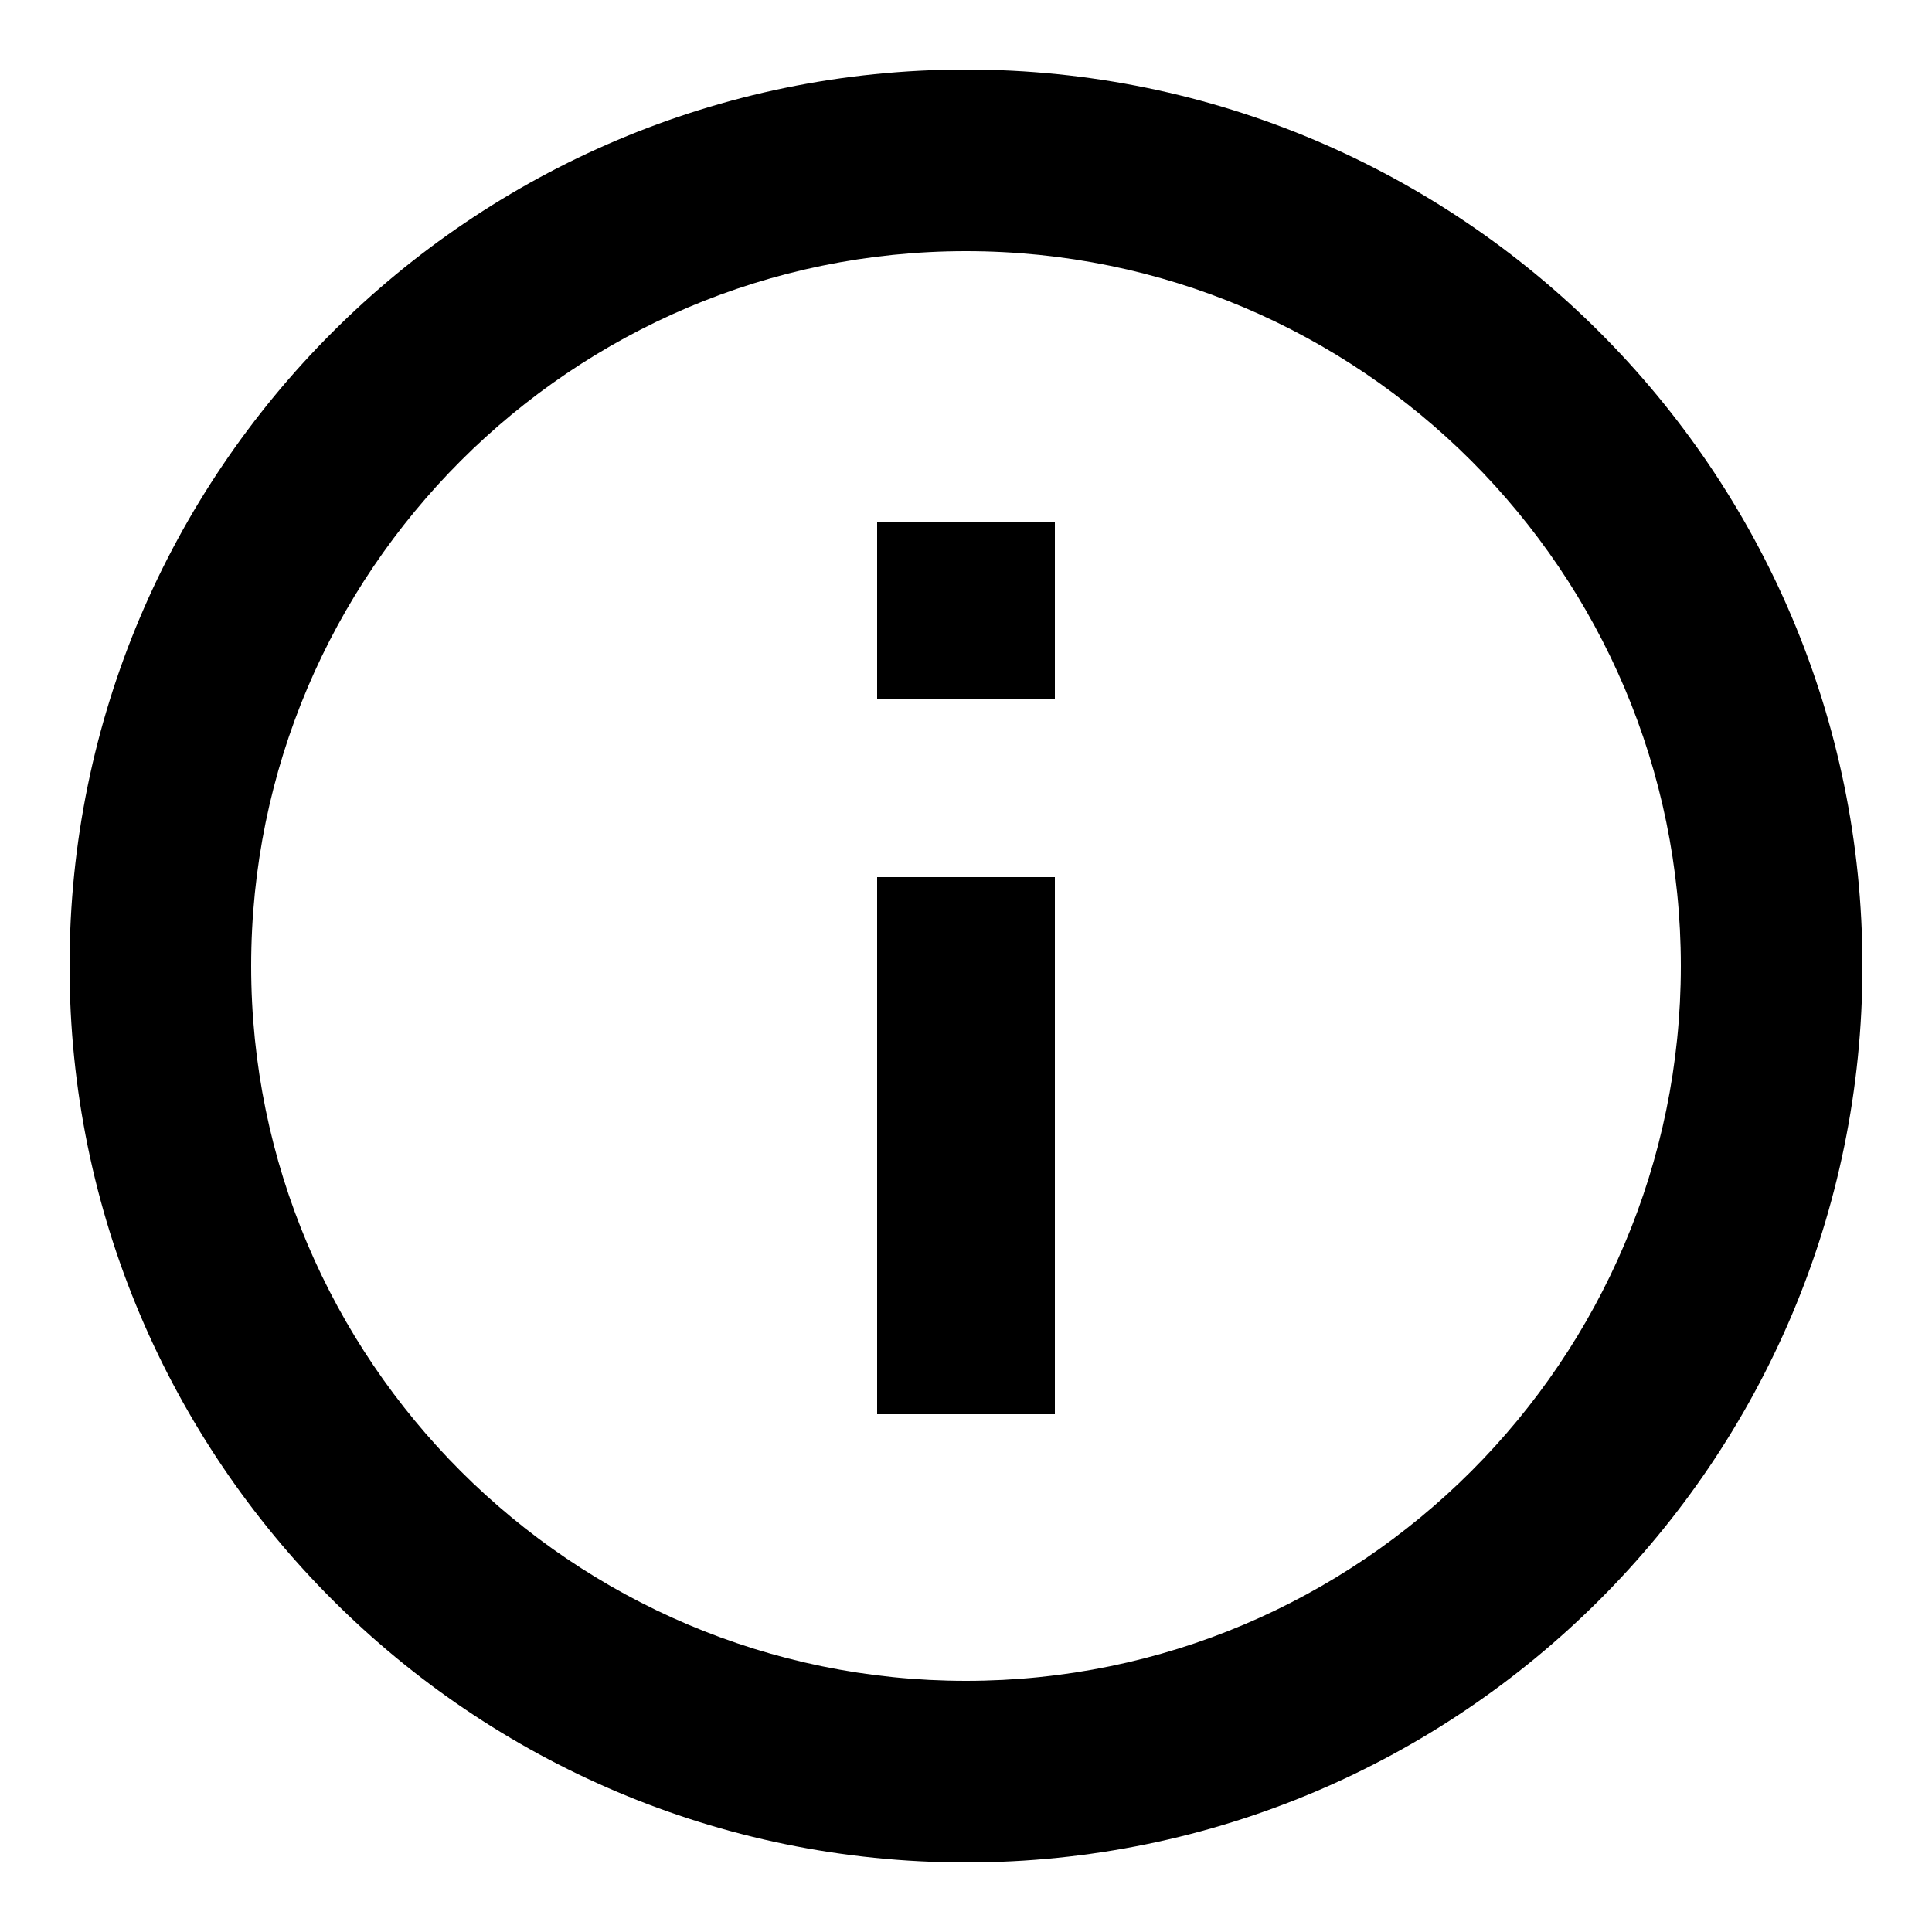
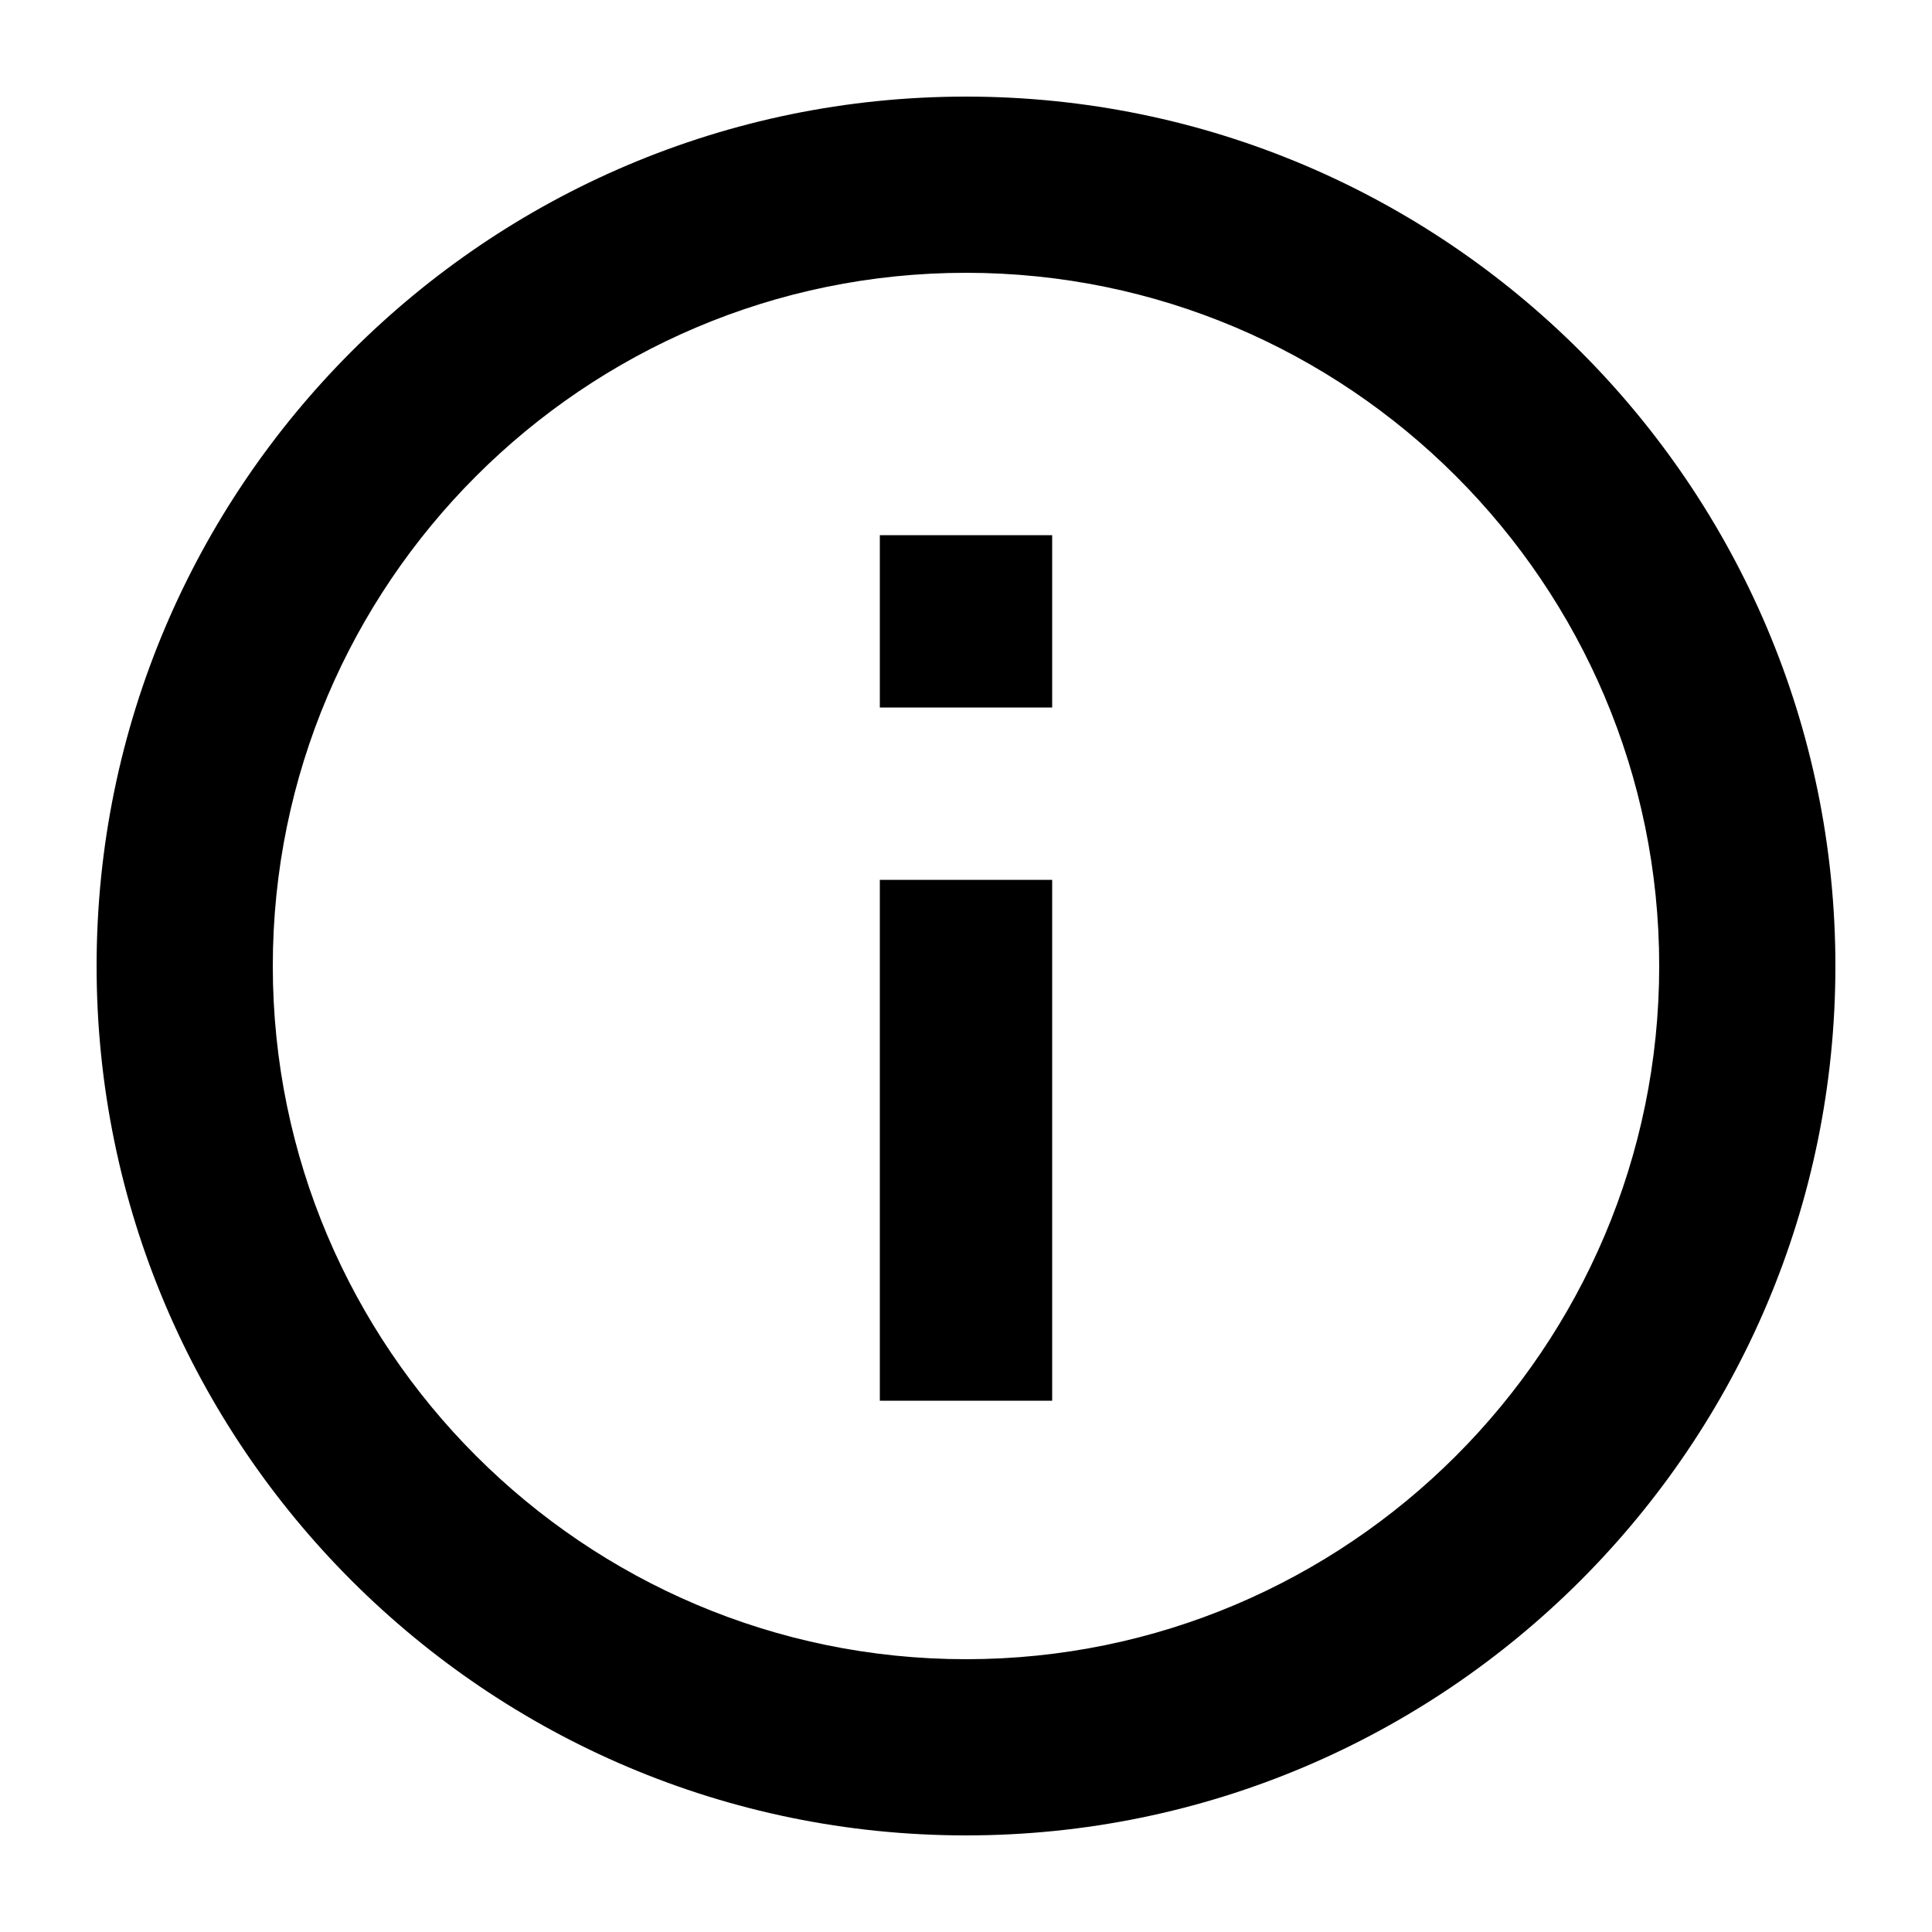
- <svg xmlns="http://www.w3.org/2000/svg" version="1.1" baseProfile="tiny" id="icon" x="0px" y="0px" viewBox="0 0 50 50" overflow="visible" xml:space="preserve">
-   <path id="Icon_material-info-outline" d="M22.7,36.6h4.6V22.7h-4.6V36.6z M25,1.8C12.2,1.8,1.8,12.2,1.8,25S12.2,48.2,25,48.2  S48.2,37.8,48.2,25C48.2,12.2,37.8,1.8,25,1.8z M25,43.5C14.8,43.5,6.5,35.2,6.5,25S14.8,6.5,25,6.5S43.5,14.8,43.5,25l0,0  C43.5,35.2,35.2,43.5,25,43.5z M22.7,18.1h4.6v-4.6h-4.6V18.1z" />
+ <svg xmlns="http://www.w3.org/2000/svg" version="1.1" id="icon" x="0px" y="0px" viewBox="0 0 50 50" style="enable-background:new 0 0 50 50;" xml:space="preserve">
+   <path id="info" d="M22.77,36.25h4.46V22.77h-4.46V36.25z M25,2.5C12.59,2.5,2.5,12.59,2.5,25S12.59,47.5,25,47.5S47.5,37.41,47.5,25  S37.41,2.5,25,2.5z M25,42.94c-9.89,0-17.94-8.05-17.94-17.94S15.11,7.06,25,7.06S42.94,15.11,42.94,25l0,0  C42.94,34.89,34.89,42.94,25,42.94z M22.77,18.31h4.46v-4.46h-4.46V18.31z" />
</svg>
